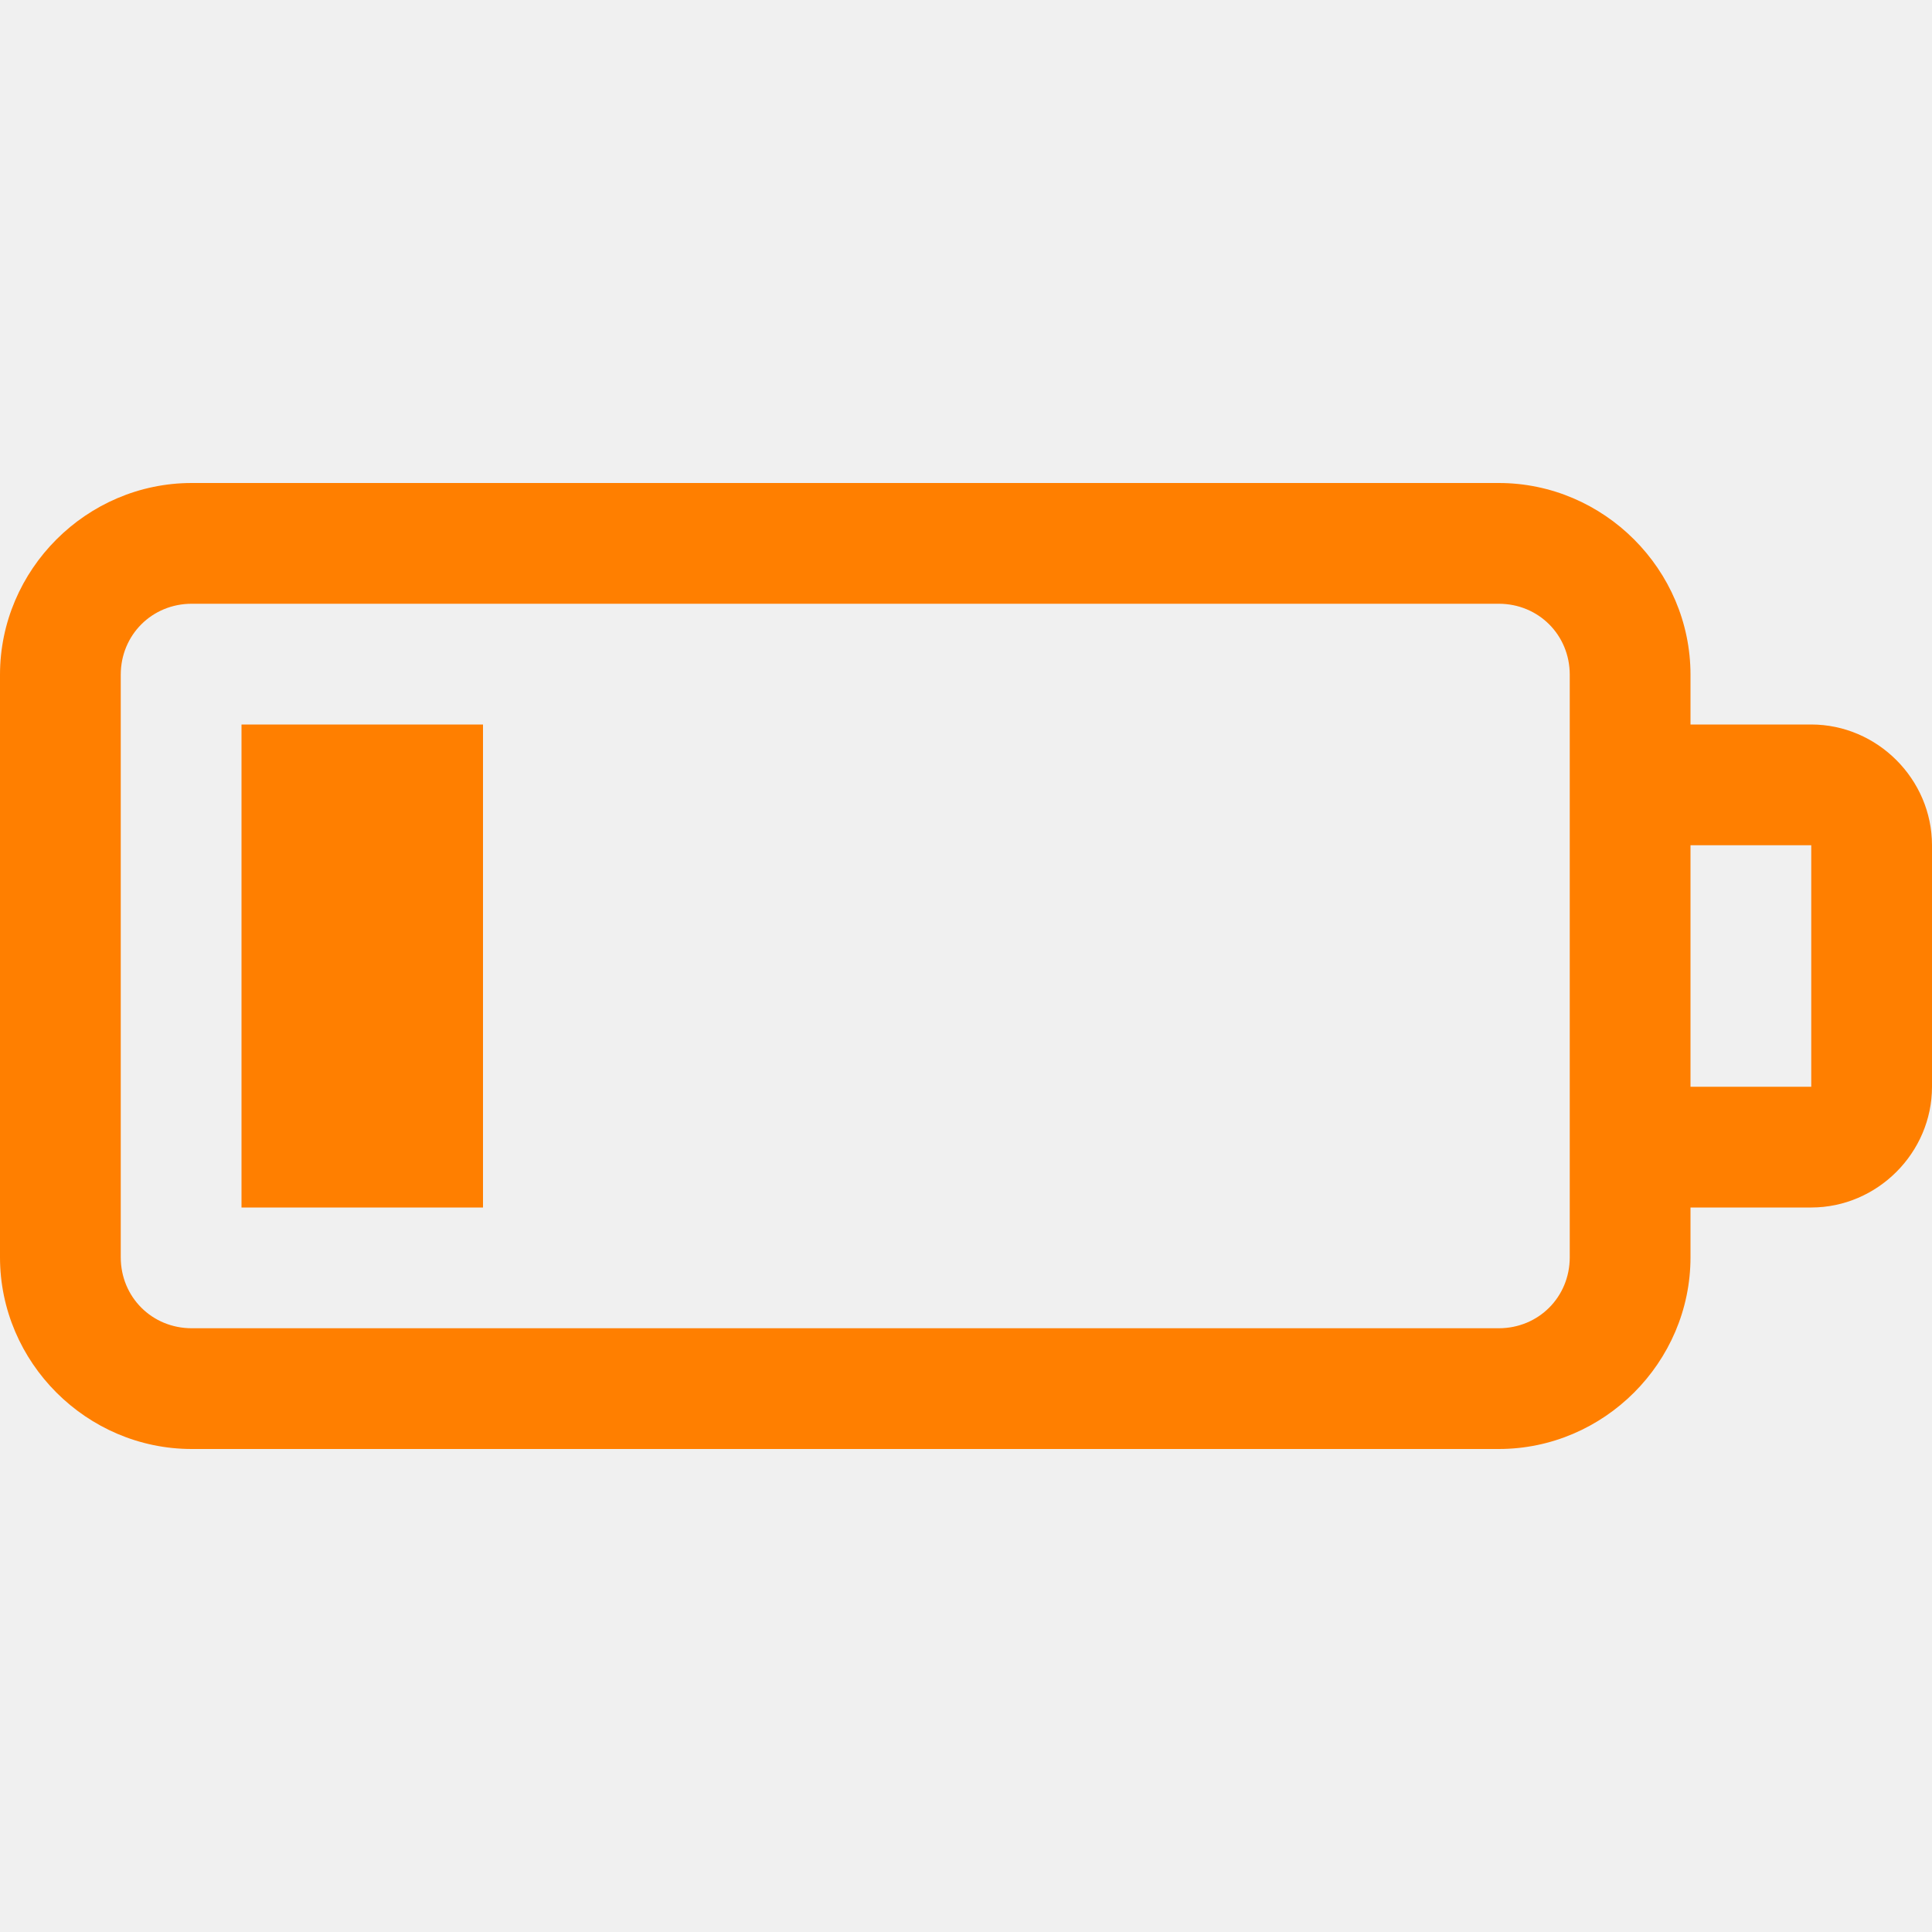
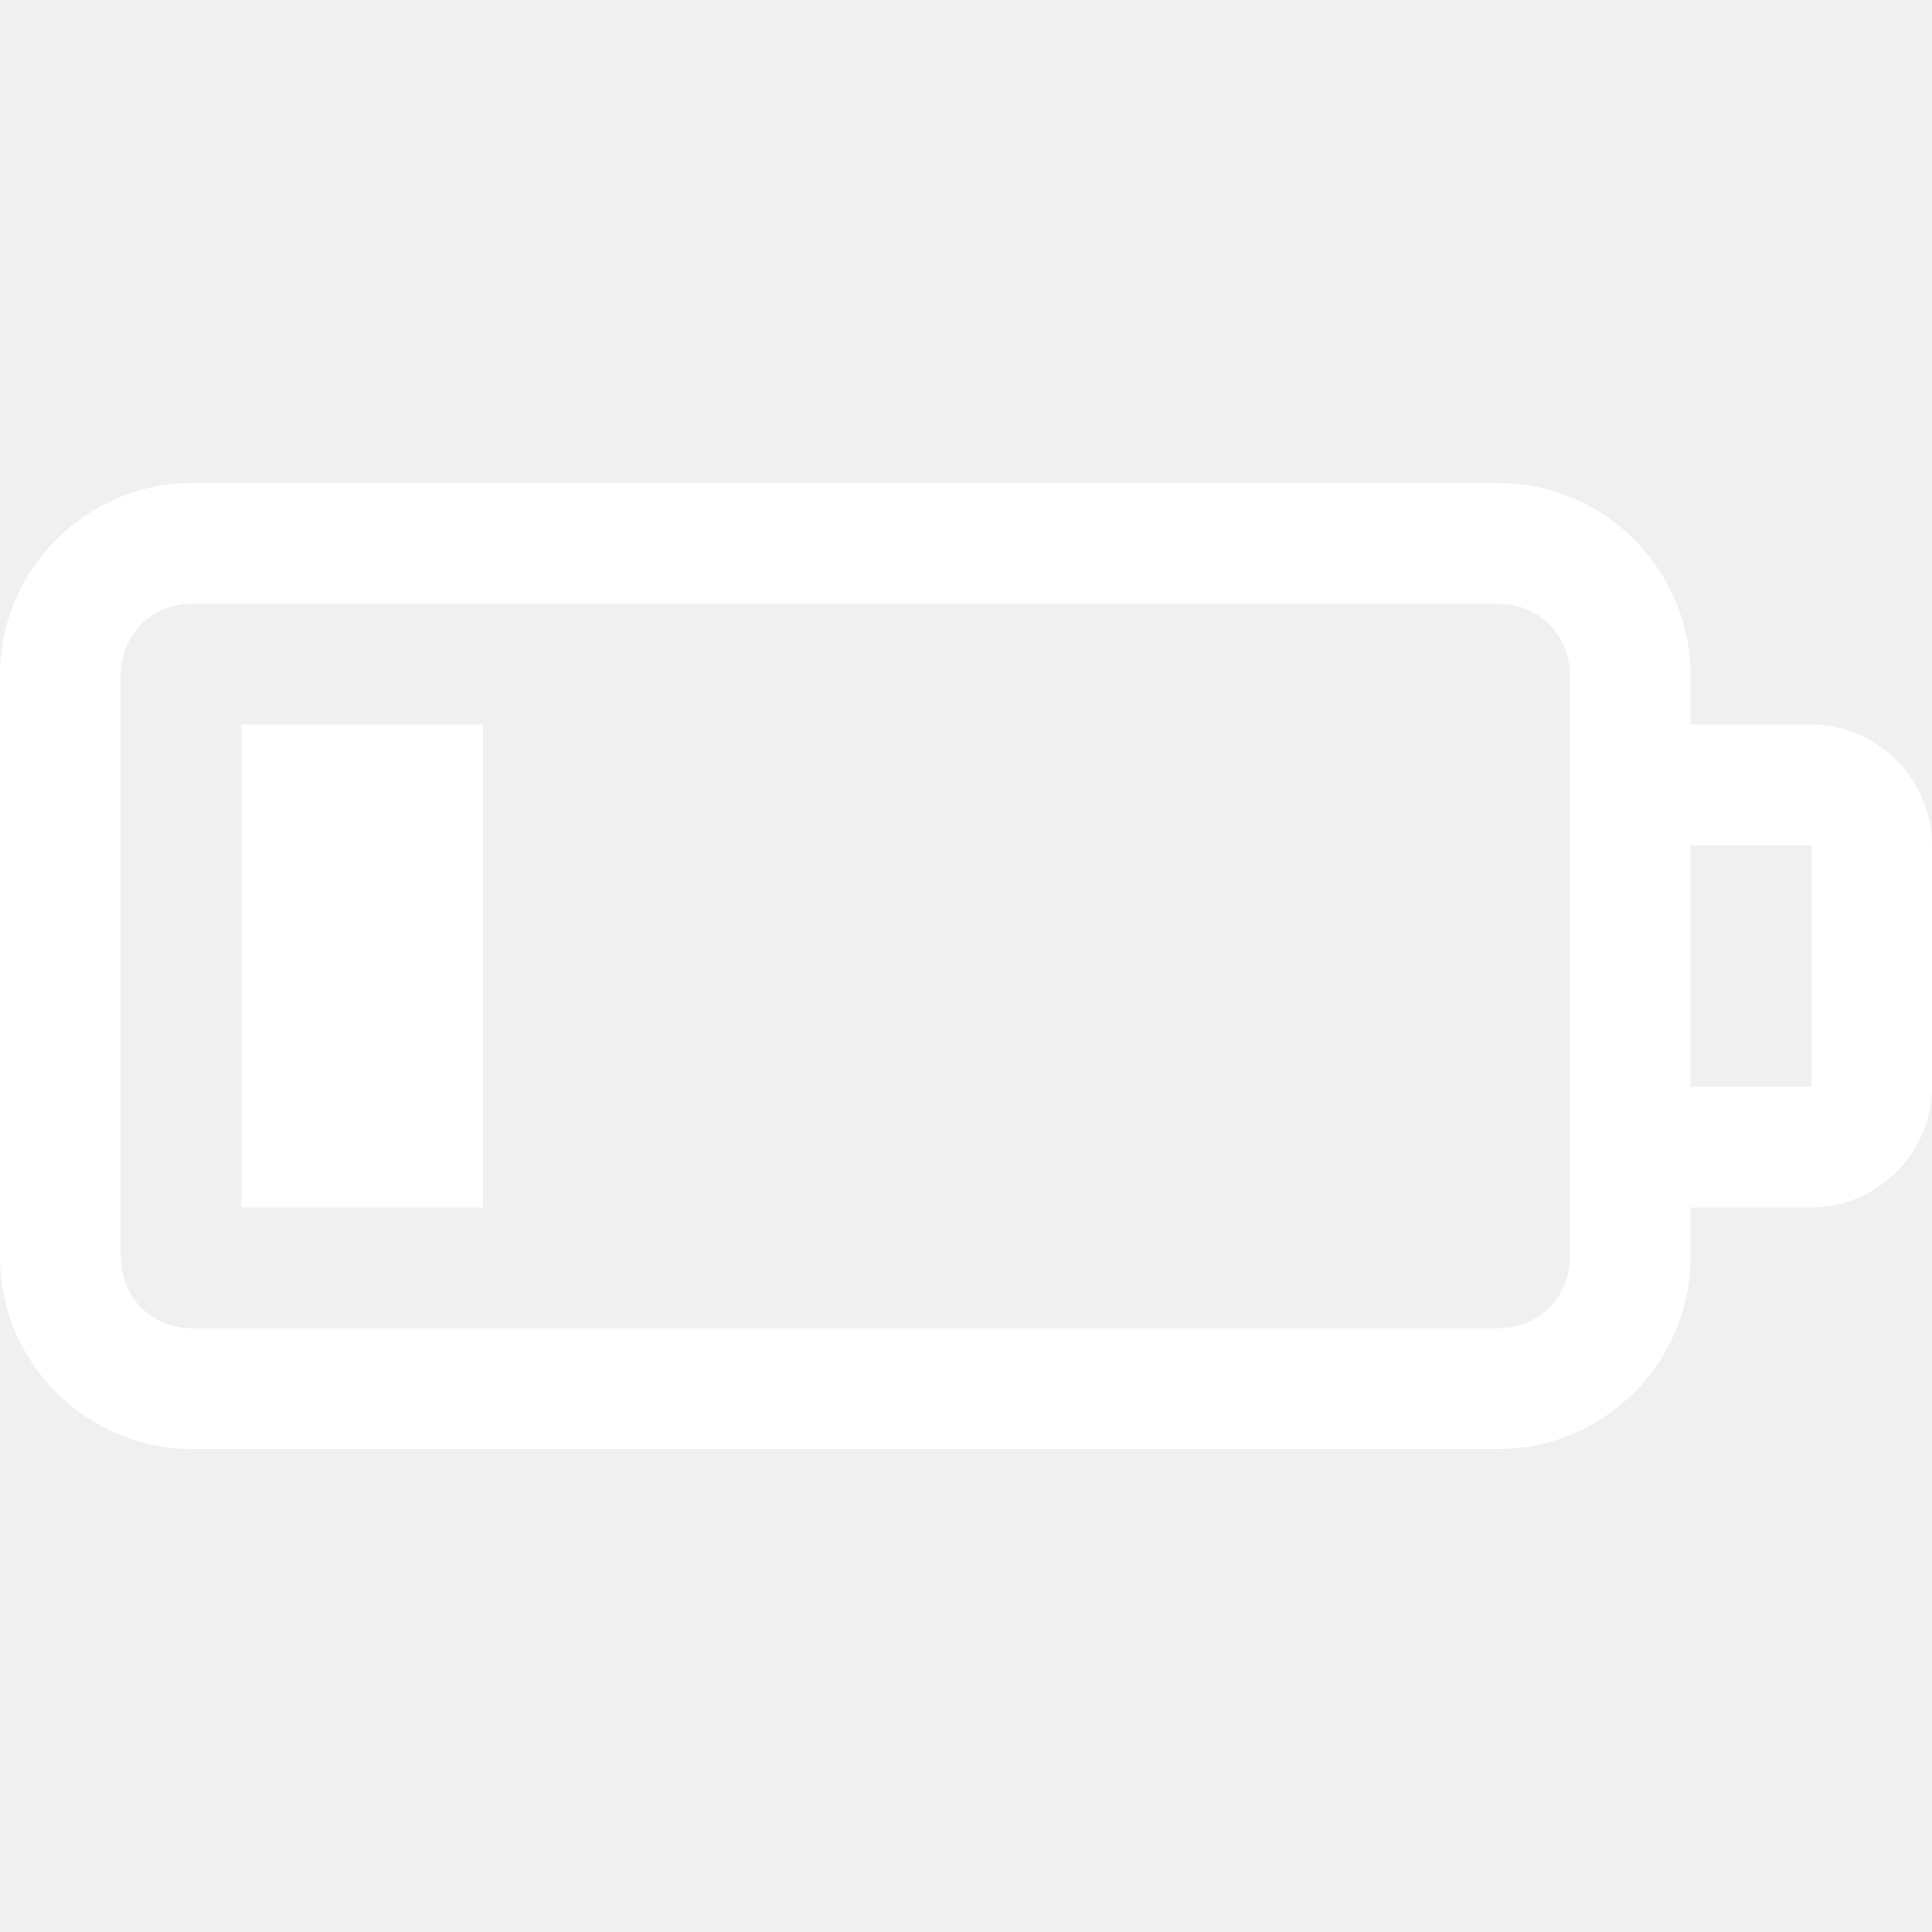
- <svg xmlns="http://www.w3.org/2000/svg" width="16" height="16">
-   <g>
-     <rect fill="none" id="canvas_background" height="602" width="802" y="-1" x="-1" />
-   </g>
-   <g>
-     <path fill="#ff7f00" id="path2" d="m1.588,4c-0.871,0 -1.588,0.717 -1.588,1.588l0,4.824c0,0.871 0.717,1.588 1.588,1.588l10.824,0c0.871,0 1.588,-0.717 1.588,-1.588l0,-0.412l1,0c0.547,0 1,-0.453 1,-1l0,-2c0,-0.547 -0.453,-1 -1,-1l-1,0l0,-0.412c0,-0.871 -0.717,-1.588 -1.588,-1.588l-10.824,0zm0,1l10.824,0c0.329,0 0.588,0.258 0.588,0.588l0,4.824c0,0.329 -0.258,0.588 -0.588,0.588l-10.824,0c-0.329,0 -0.588,-0.258 -0.588,-0.588l0,-4.824c0,-0.329 0.258,-0.588 0.588,-0.588zm0.412,1l0,4l2,0l0,-4l-2,0zm12,1l1,0l0,2l-1,0l0,-2z" />
-   </g>
+ <svg xmlns="http://www.w3.org/2000/svg" viewBox="0 0 16 16" version="1.1" id="svg4">
+   <defs id="defs8" />
+   <path style="line-height:normal;text-indent:0;text-align:start;text-decoration-line:none;text-decoration-style:solid;text-decoration-color:#000;text-transform:none;block-progression:tb;isolation:auto;mix-blend-mode:normal;fill:#ffffff" d="M 1.588 4 C 0.717 4 1.4802974e-16 4.717 0 5.588 L 0 10.412 C 0 11.283 0.717 12 1.588 12 L 12.412 12 C 13.283 12 14 11.283 14 10.412 L 14 10 L 15 10 C 15.547 10 16 9.547 16 9 L 16 7 C 16 6.453 15.547 6 15 6 L 14 6 L 14 5.588 C 14 4.717 13.283 4 12.412 4 L 1.588 4 z M 1.588 5 L 12.412 5 C 12.742 5 13 5.258 13 5.588 L 13 10.412 C 13 10.742 12.742 11 12.412 11 L 1.588 11 C 1.258 11 1 10.742 1 10.412 L 1 5.588 C 1 5.258 1.258 5 1.588 5 z M 2 6 L 2 10 L 4 10 L 4 6 L 2 6 z M 14 7 L 15 7 L 15 9 L 14 9 L 14 7 z" font-weight="400" font-family="sans-serif" white-space="normal" overflow="visible" id="path2" />
</svg>
